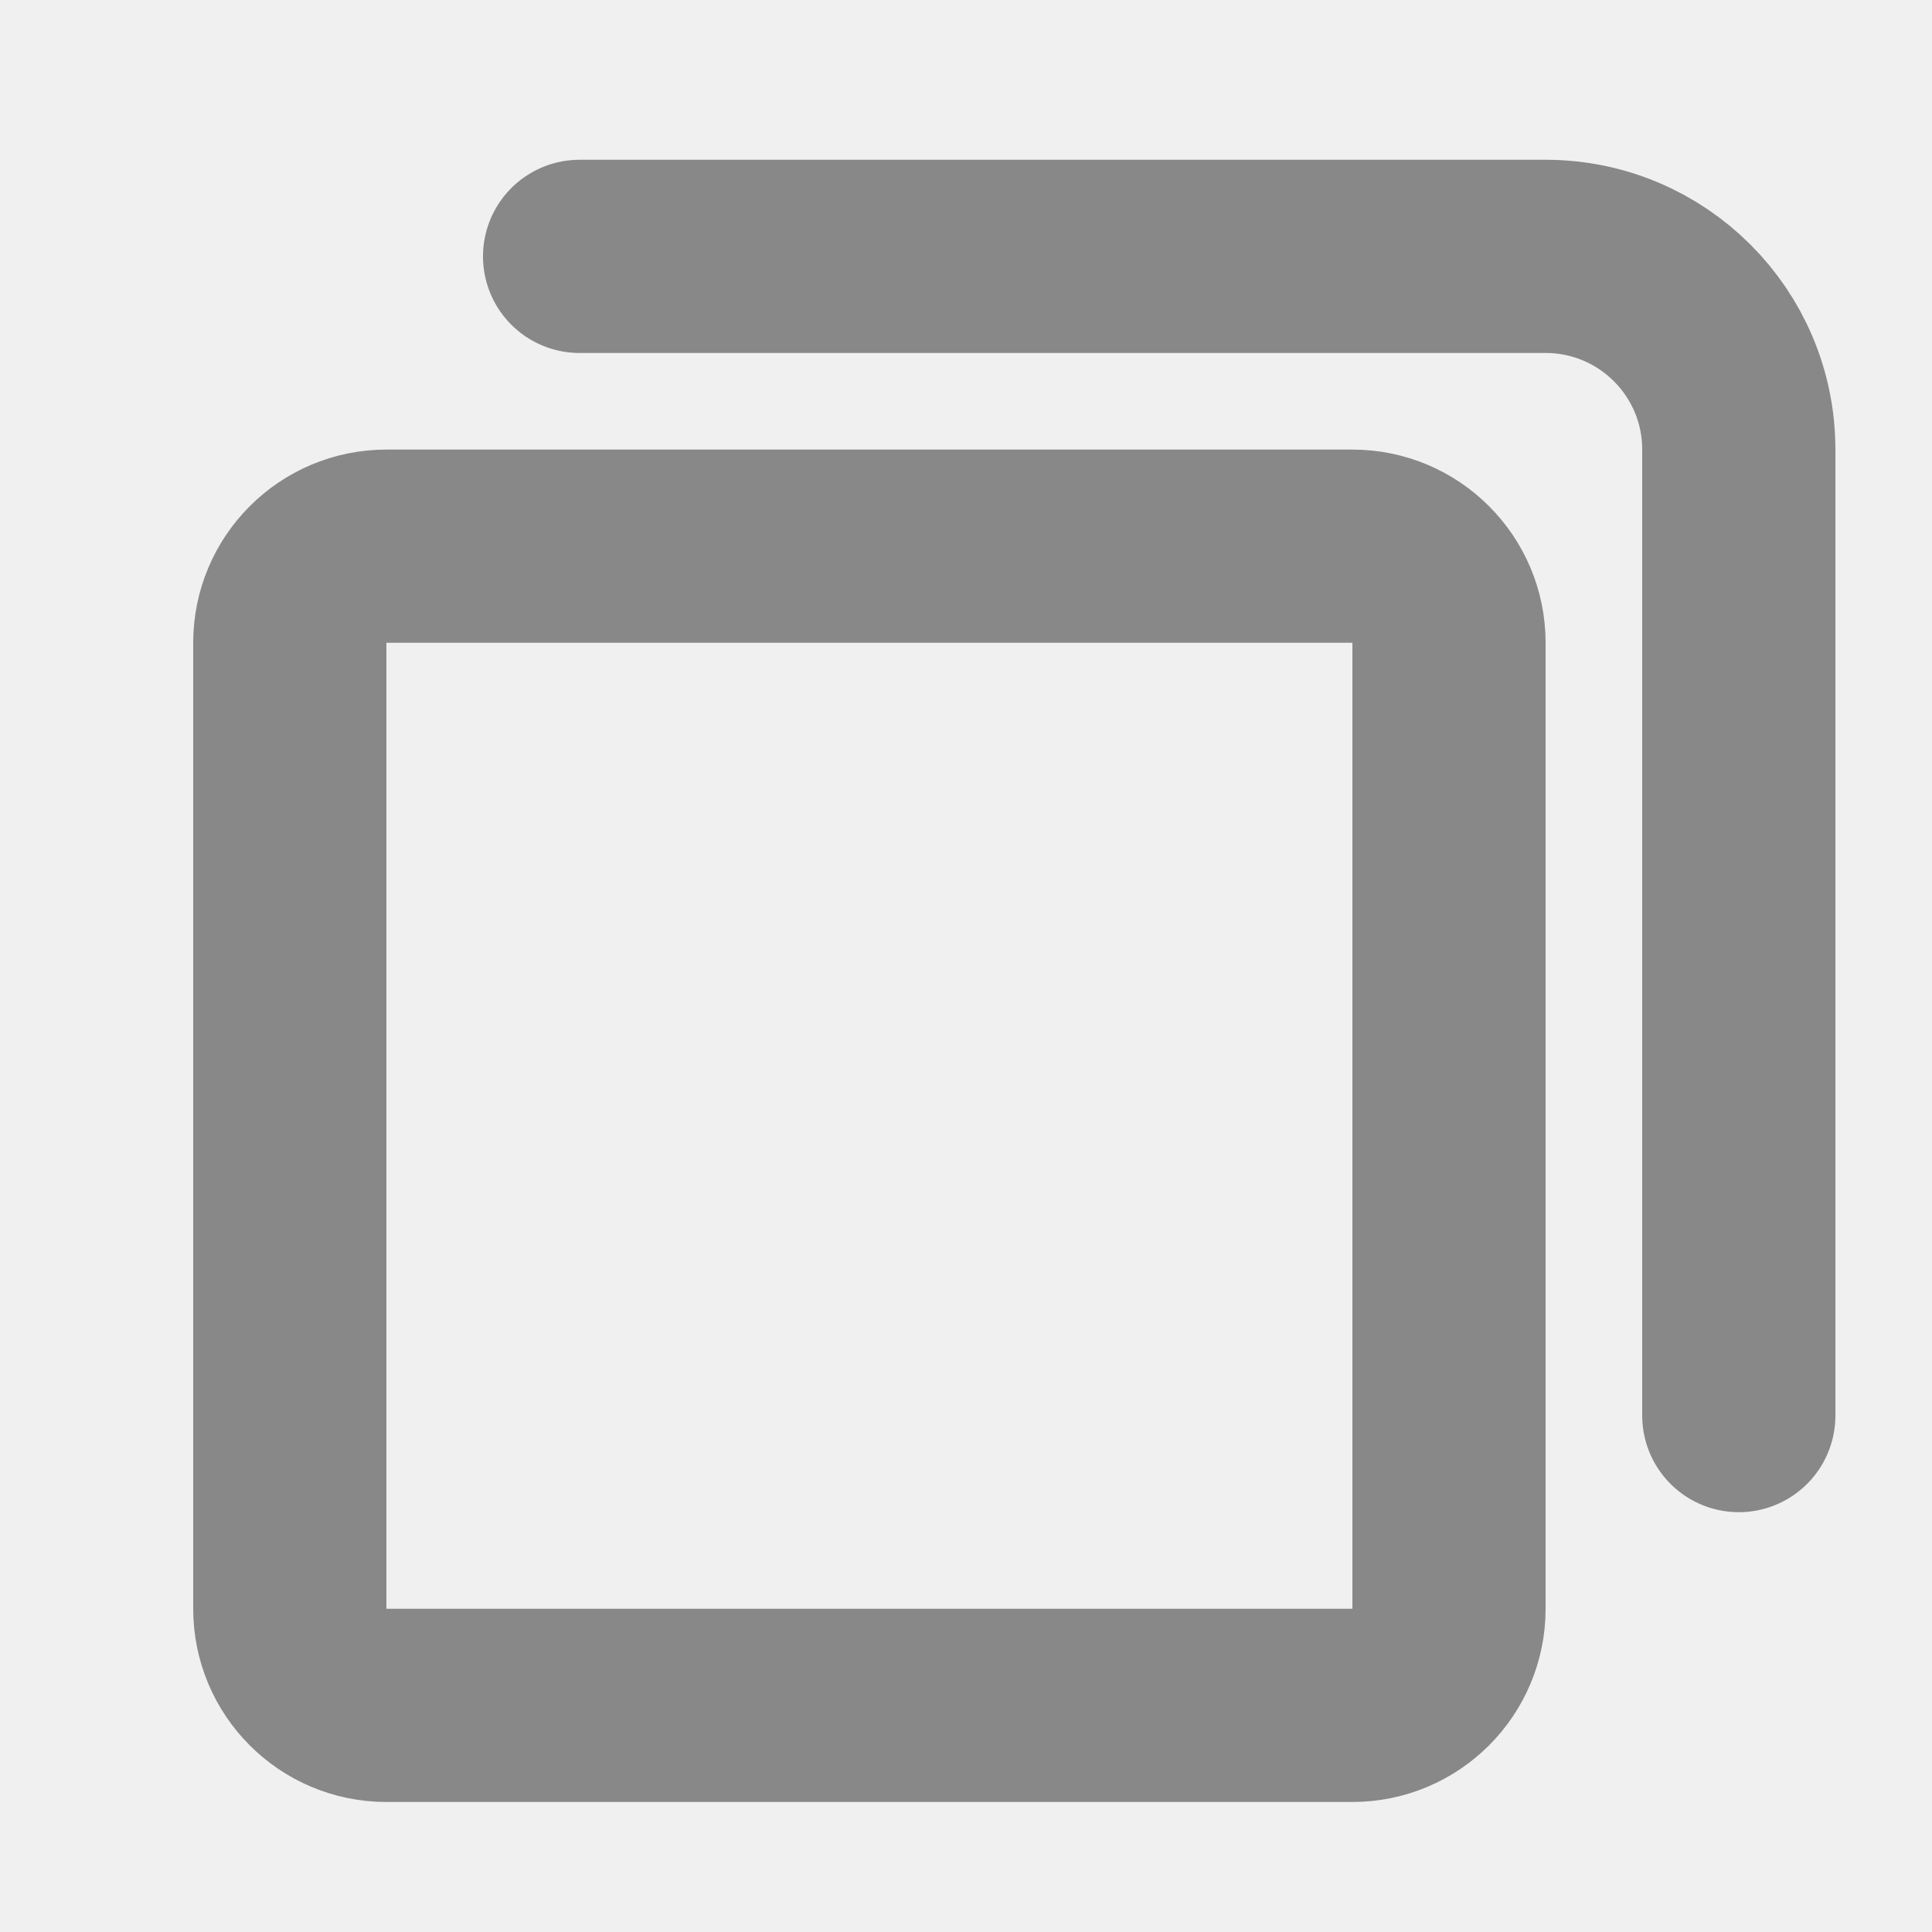
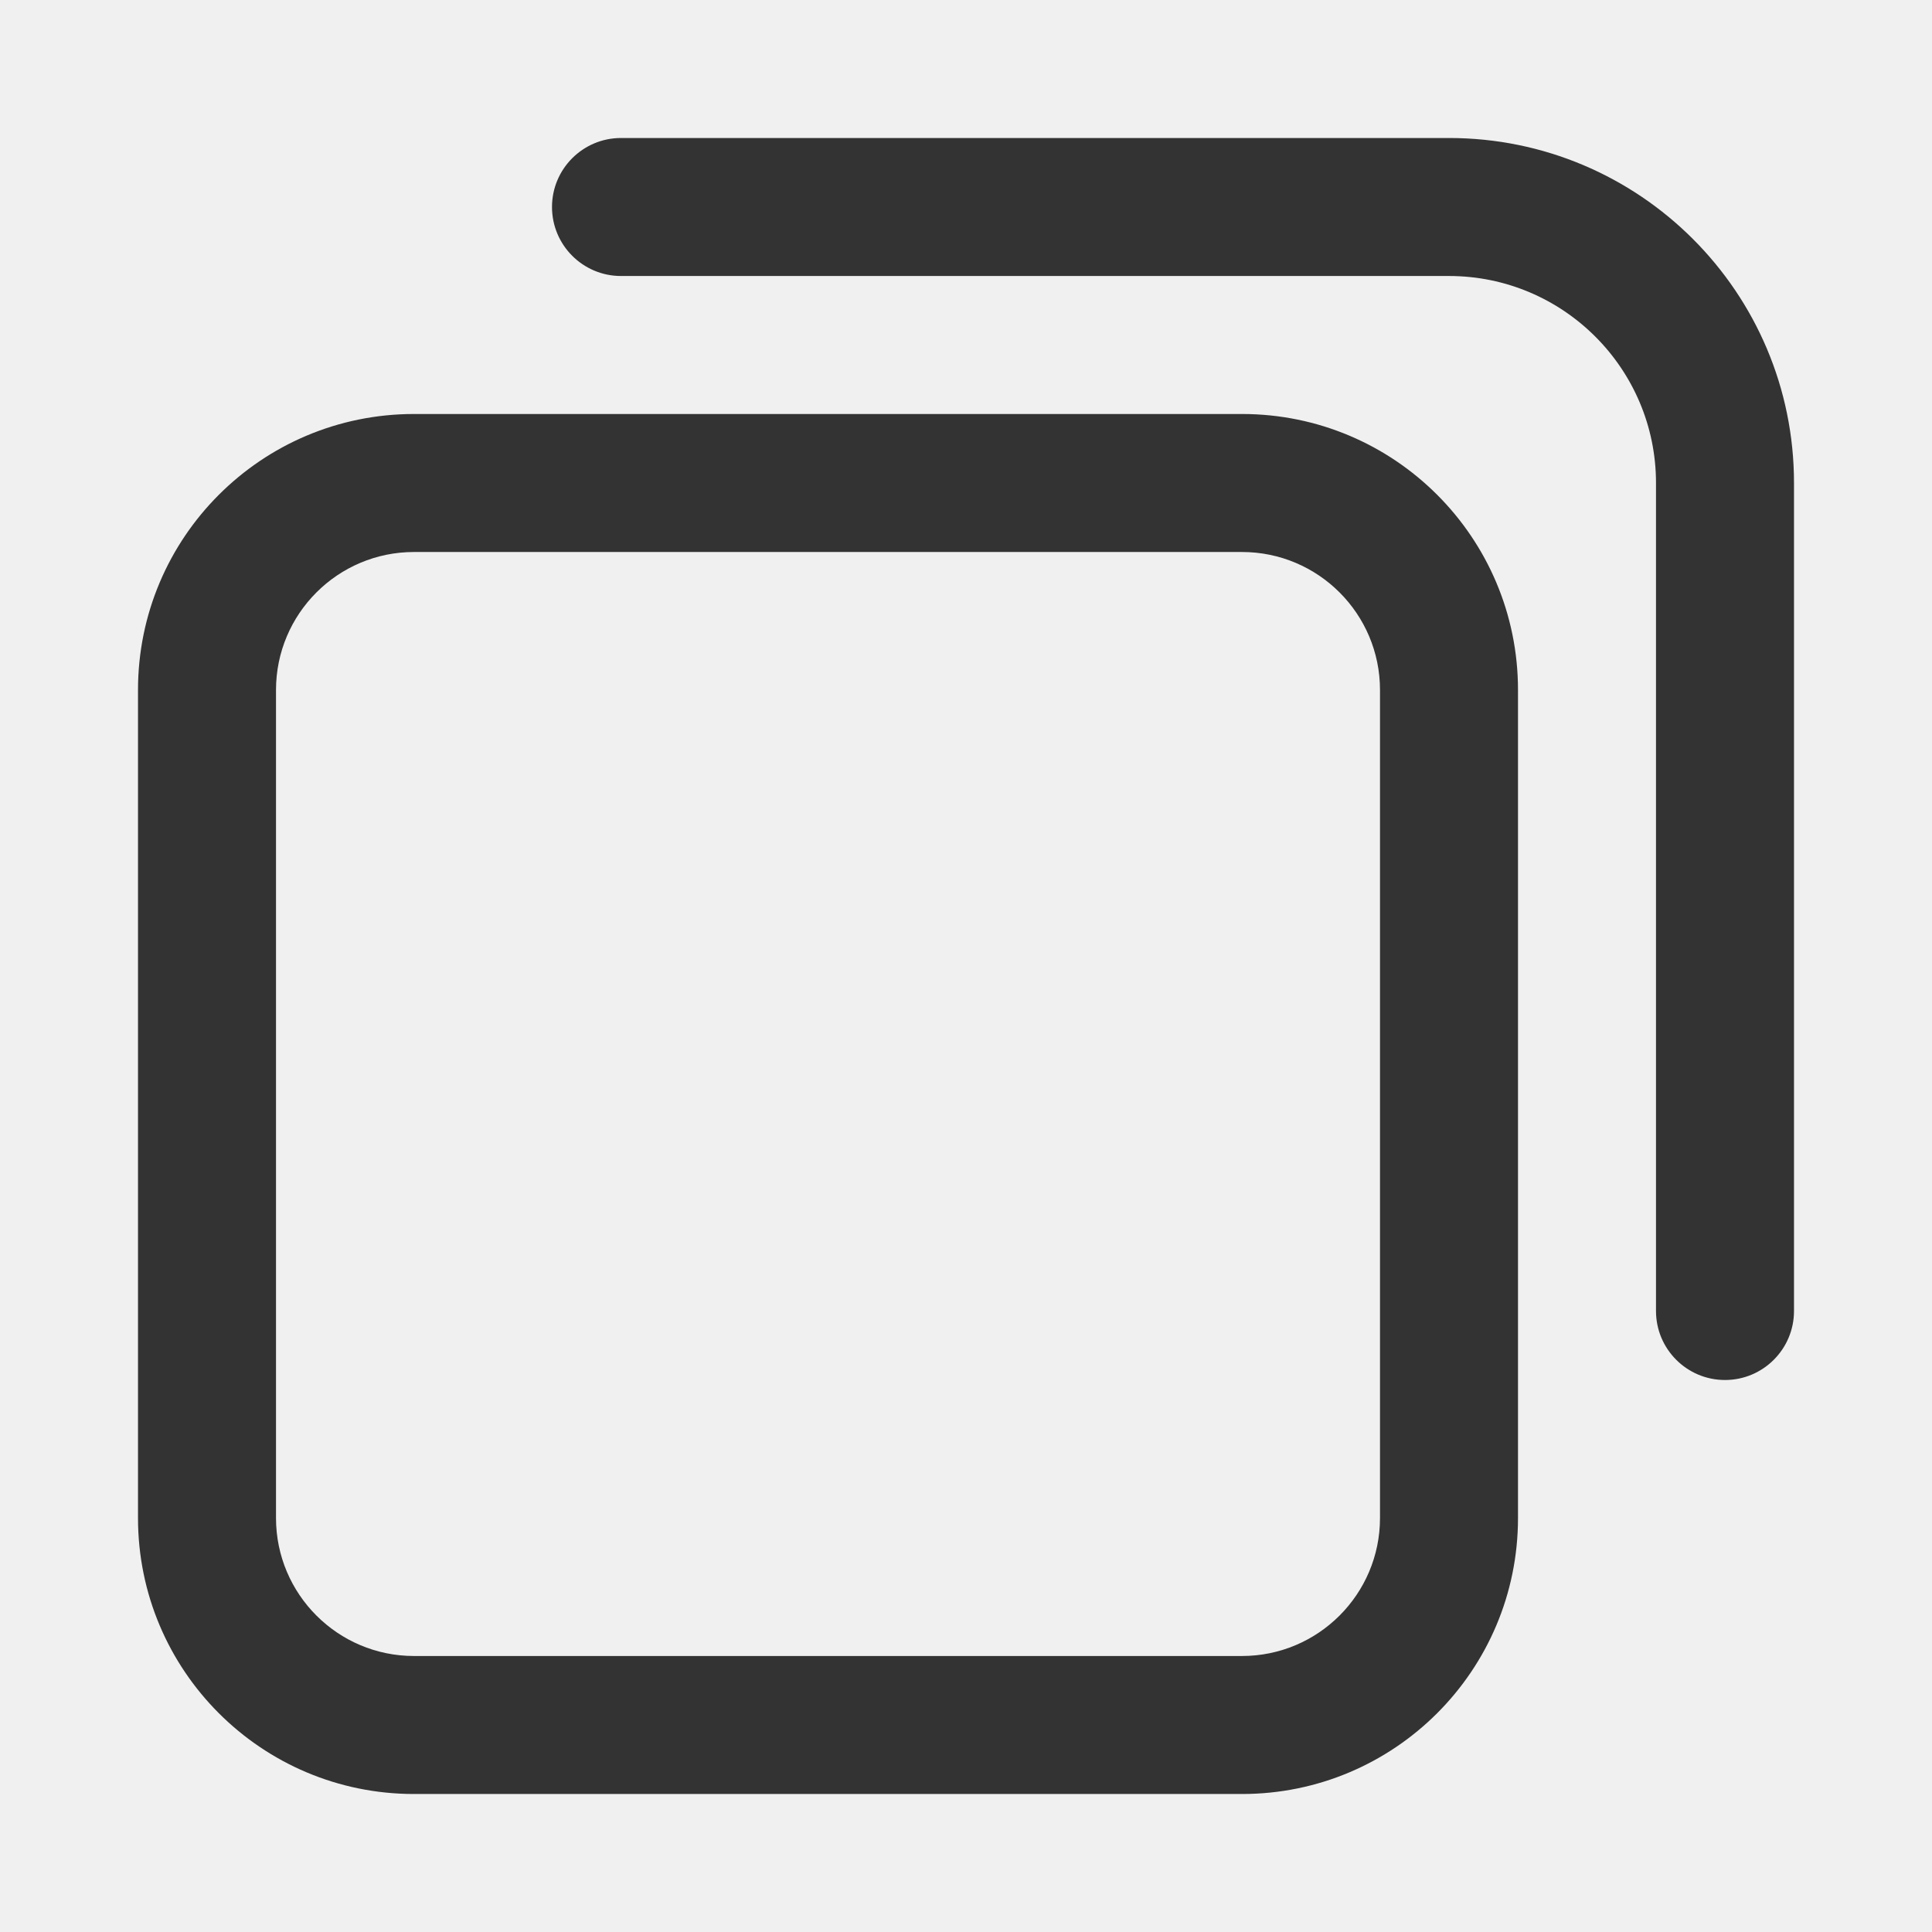
- <svg xmlns="http://www.w3.org/2000/svg" width="20" height="20" viewBox="0 0 20 20" fill="none">
-   <g clip-path="url(#clip0_237_8)">
-     <rect x="3" y="5.654" width="12" height="12" rx="1" stroke="#888888" stroke-width="2" />
-     <path d="M6 2.654L16 2.654C17.104 2.654 18 3.549 18 4.654L18 14.654" stroke="#888888" stroke-width="2" stroke-linecap="round" />
-   </g>
-   <defs>
-     <clipPath id="clip0_237_8">
-       <rect width="20" height="20" fill="white" />
-     </clipPath>
-   </defs>
+ <svg xmlns="http://www.w3.org/2000/svg" width="14" height="14" viewBox="0 0 14 14" fill="none">
+   <path fill-rule="evenodd" clip-rule="evenodd" d="M12 9.5C12 9.776 12.224 10 12.5 10C12.776 10 13 9.776 13 9.5V3.5C13 2.119 11.881 1 10.5 1H4.5C4.224 1 4 1.224 4 1.5C4 1.776 4.224 2 4.5 2H10.5C11.328 2 12 2.672 12 3.5V9.5ZM9 4H3C2.448 4 2 4.448 2 5V11C2 11.552 2.448 12 3 12H9C9.552 12 10 11.552 10 11V5C10 4.448 9.552 4 9 4ZM3 3C1.895 3 1 3.895 1 5V11C1 12.105 1.895 13 3 13H9C10.105 13 11 12.105 11 11V5C11 3.895 10.105 3 9 3H3Z" fill="#333333" />
</svg>
